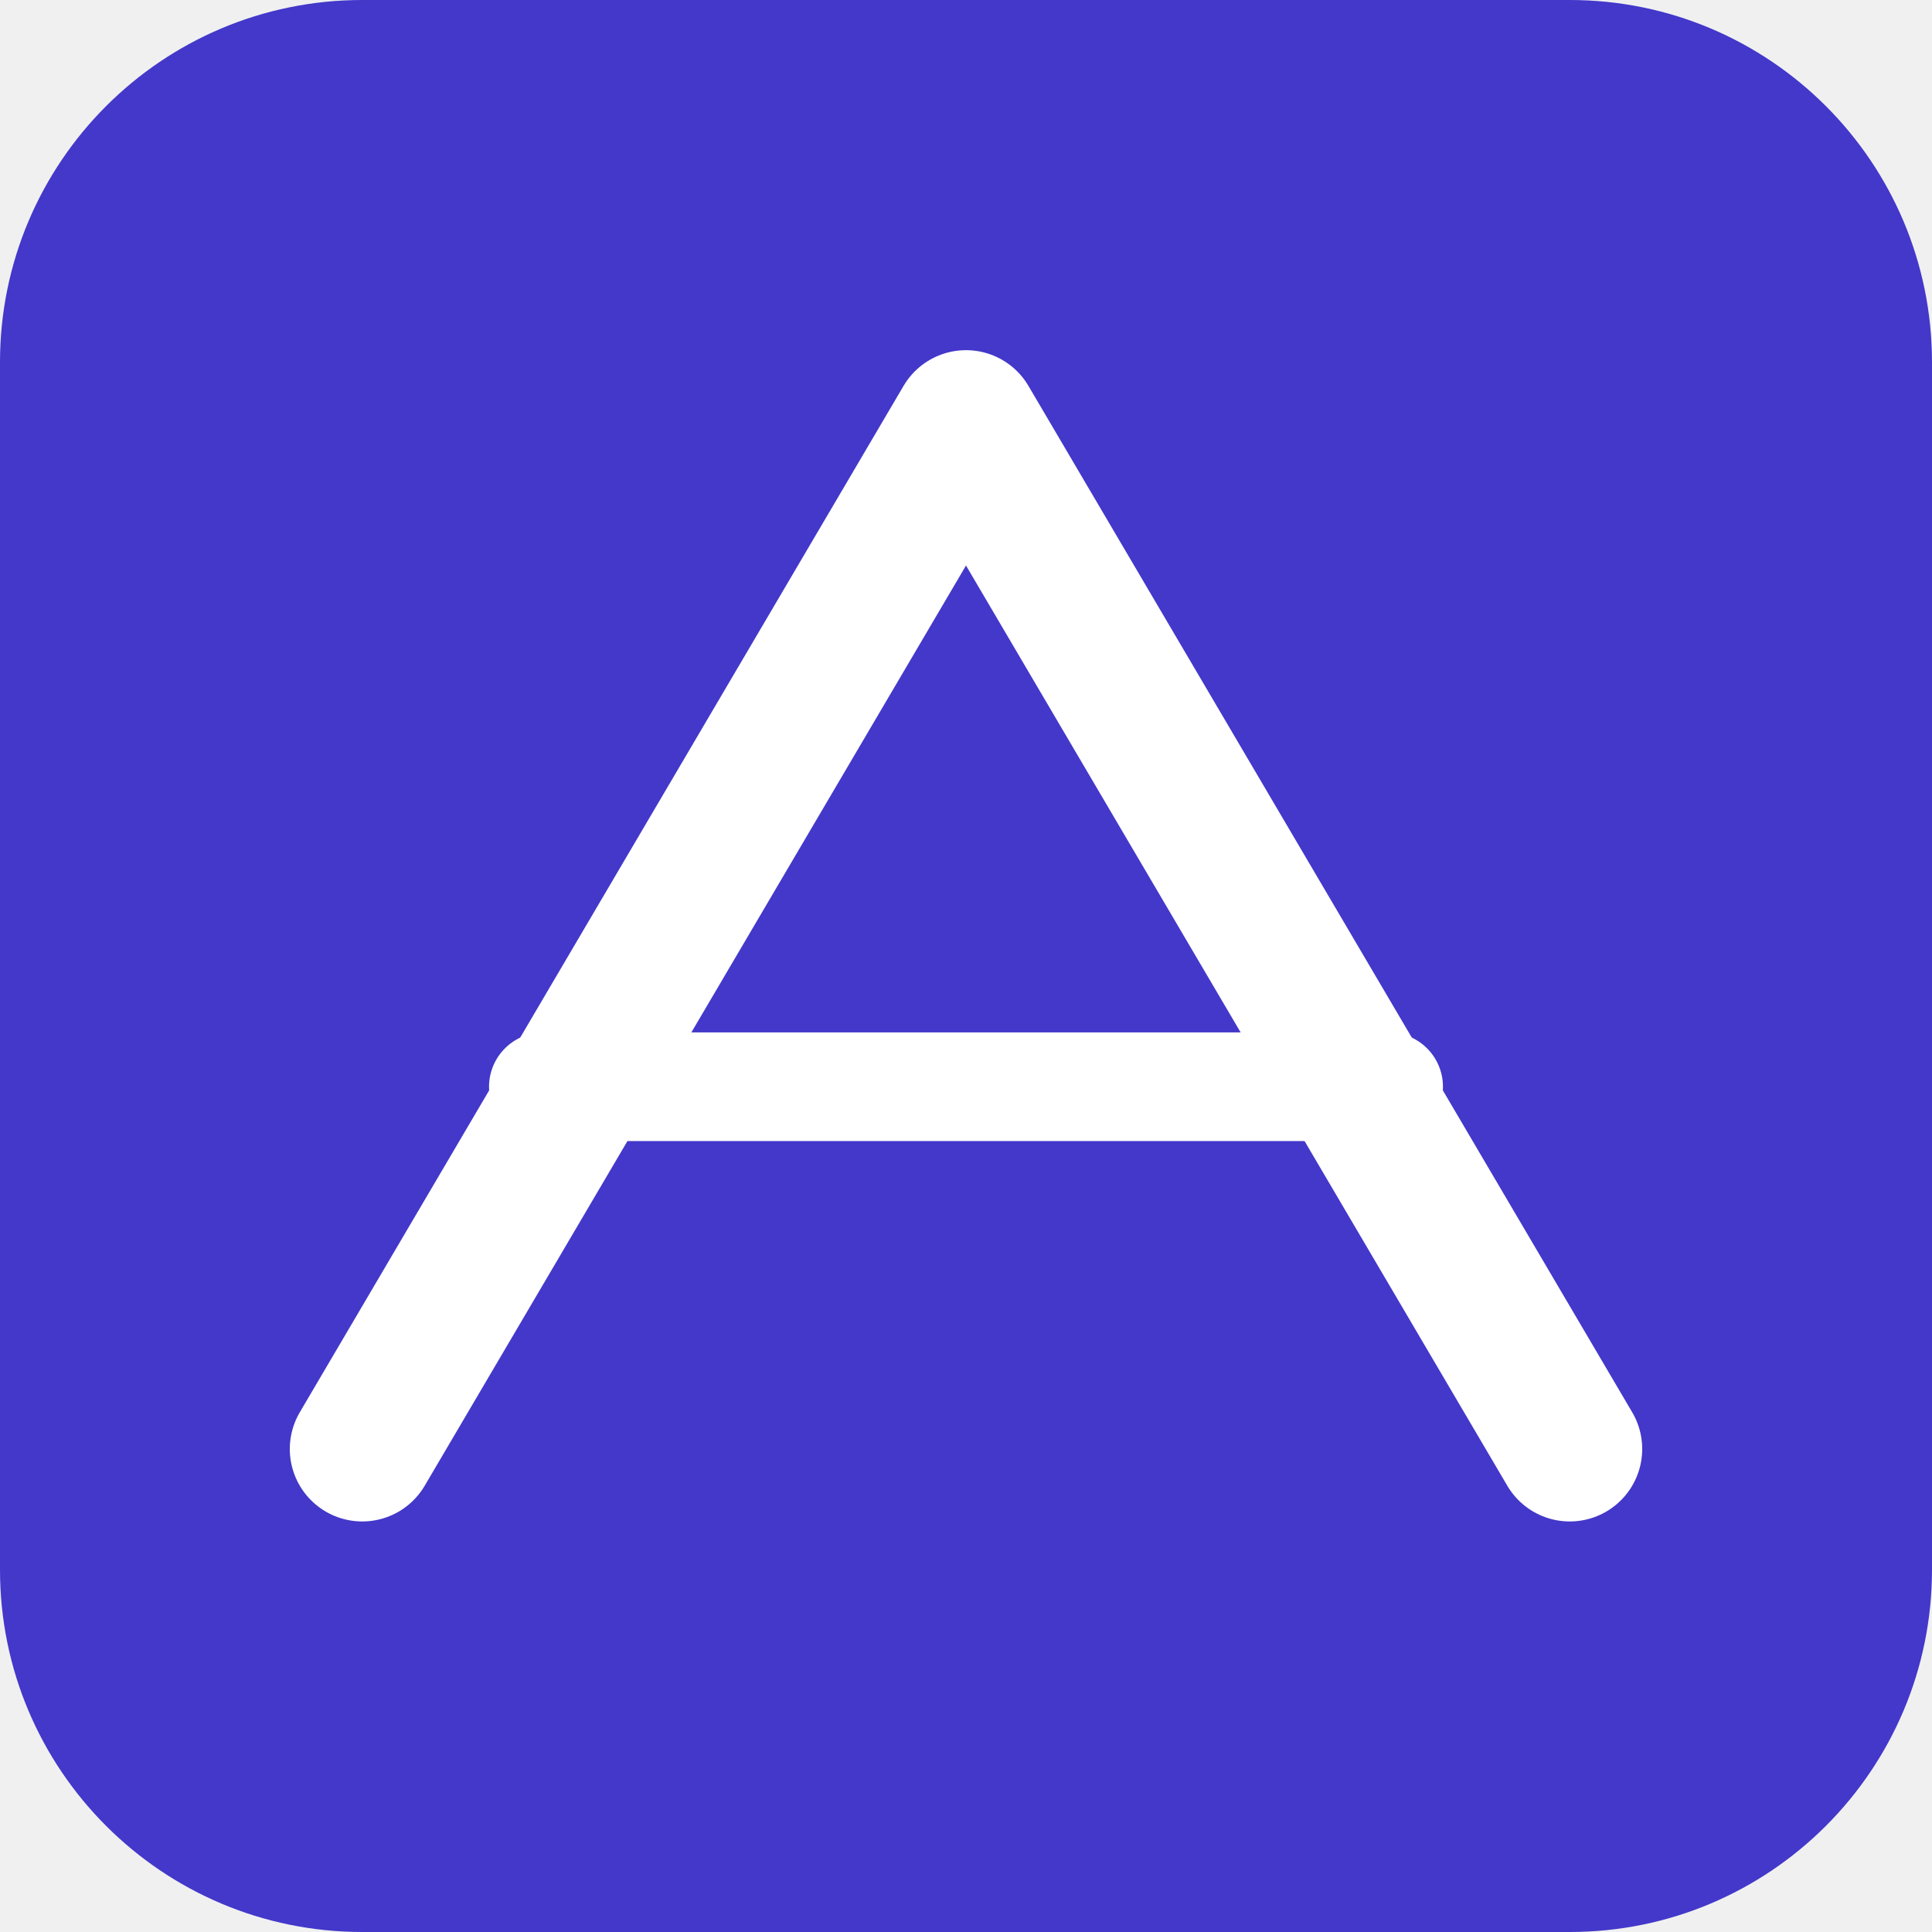
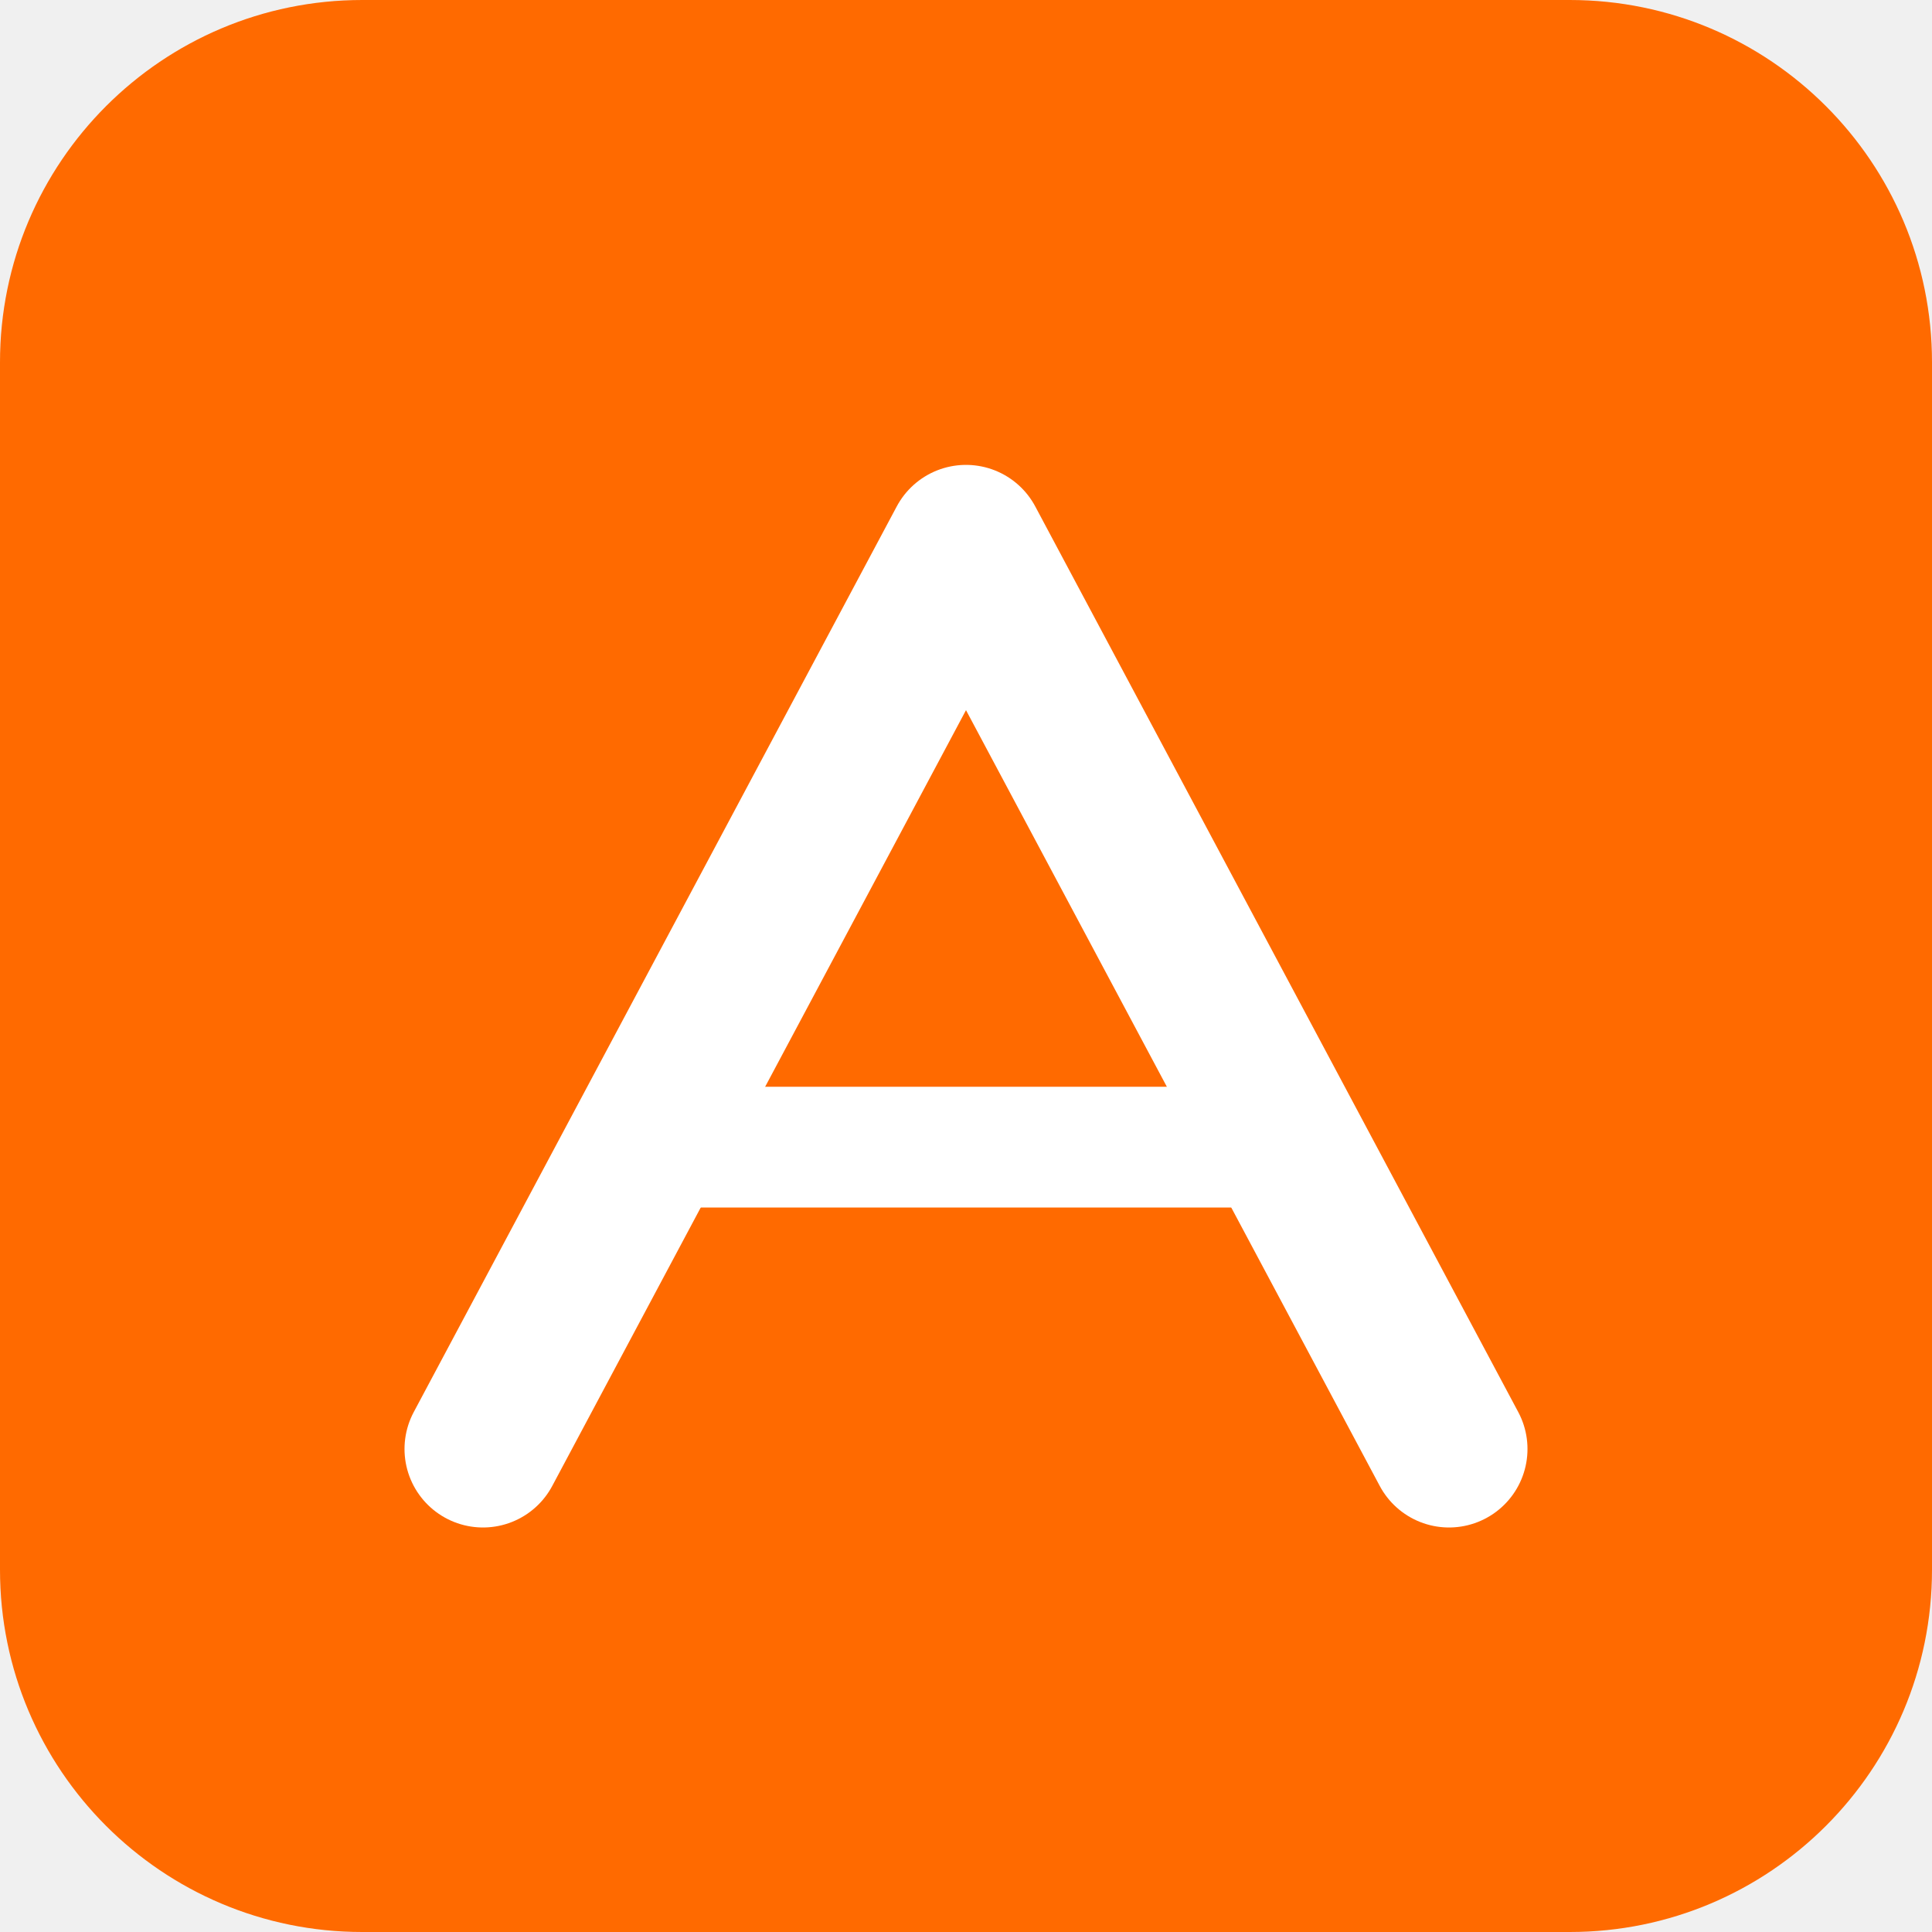
- <svg xmlns="http://www.w3.org/2000/svg" viewBox="0 0 32 32" fill="none" role="img" aria-label="Arjun Automation favicon">
-   <rect width="32" height="32" rx="6" fill="#4338CA" />
-   <path d="M6 24 L16 7 L26 24" stroke="#FFFFFF" stroke-width="2.4" stroke-linecap="round" stroke-linejoin="round" />
-   <path d="M9 18 H23" stroke="#FFFFFF" stroke-width="1.8" stroke-linecap="round" />
+ <svg xmlns="http://www.w3.org/2000/svg" width="32" height="32" viewBox="0 0 32 32" fill="none" role="img" aria-label="Arjun Automation">
+   <rect width="32" height="32" rx="6" fill="#FF6A00" />
+   <path d="M8 24 L16 9 L24 24" stroke="#FFFFFF" stroke-width="2.6" stroke-linecap="round" stroke-linejoin="round" />
+   <path d="M11 19 H21" stroke="#FFFFFF" stroke-width="2" stroke-linecap="round" />
</svg>
